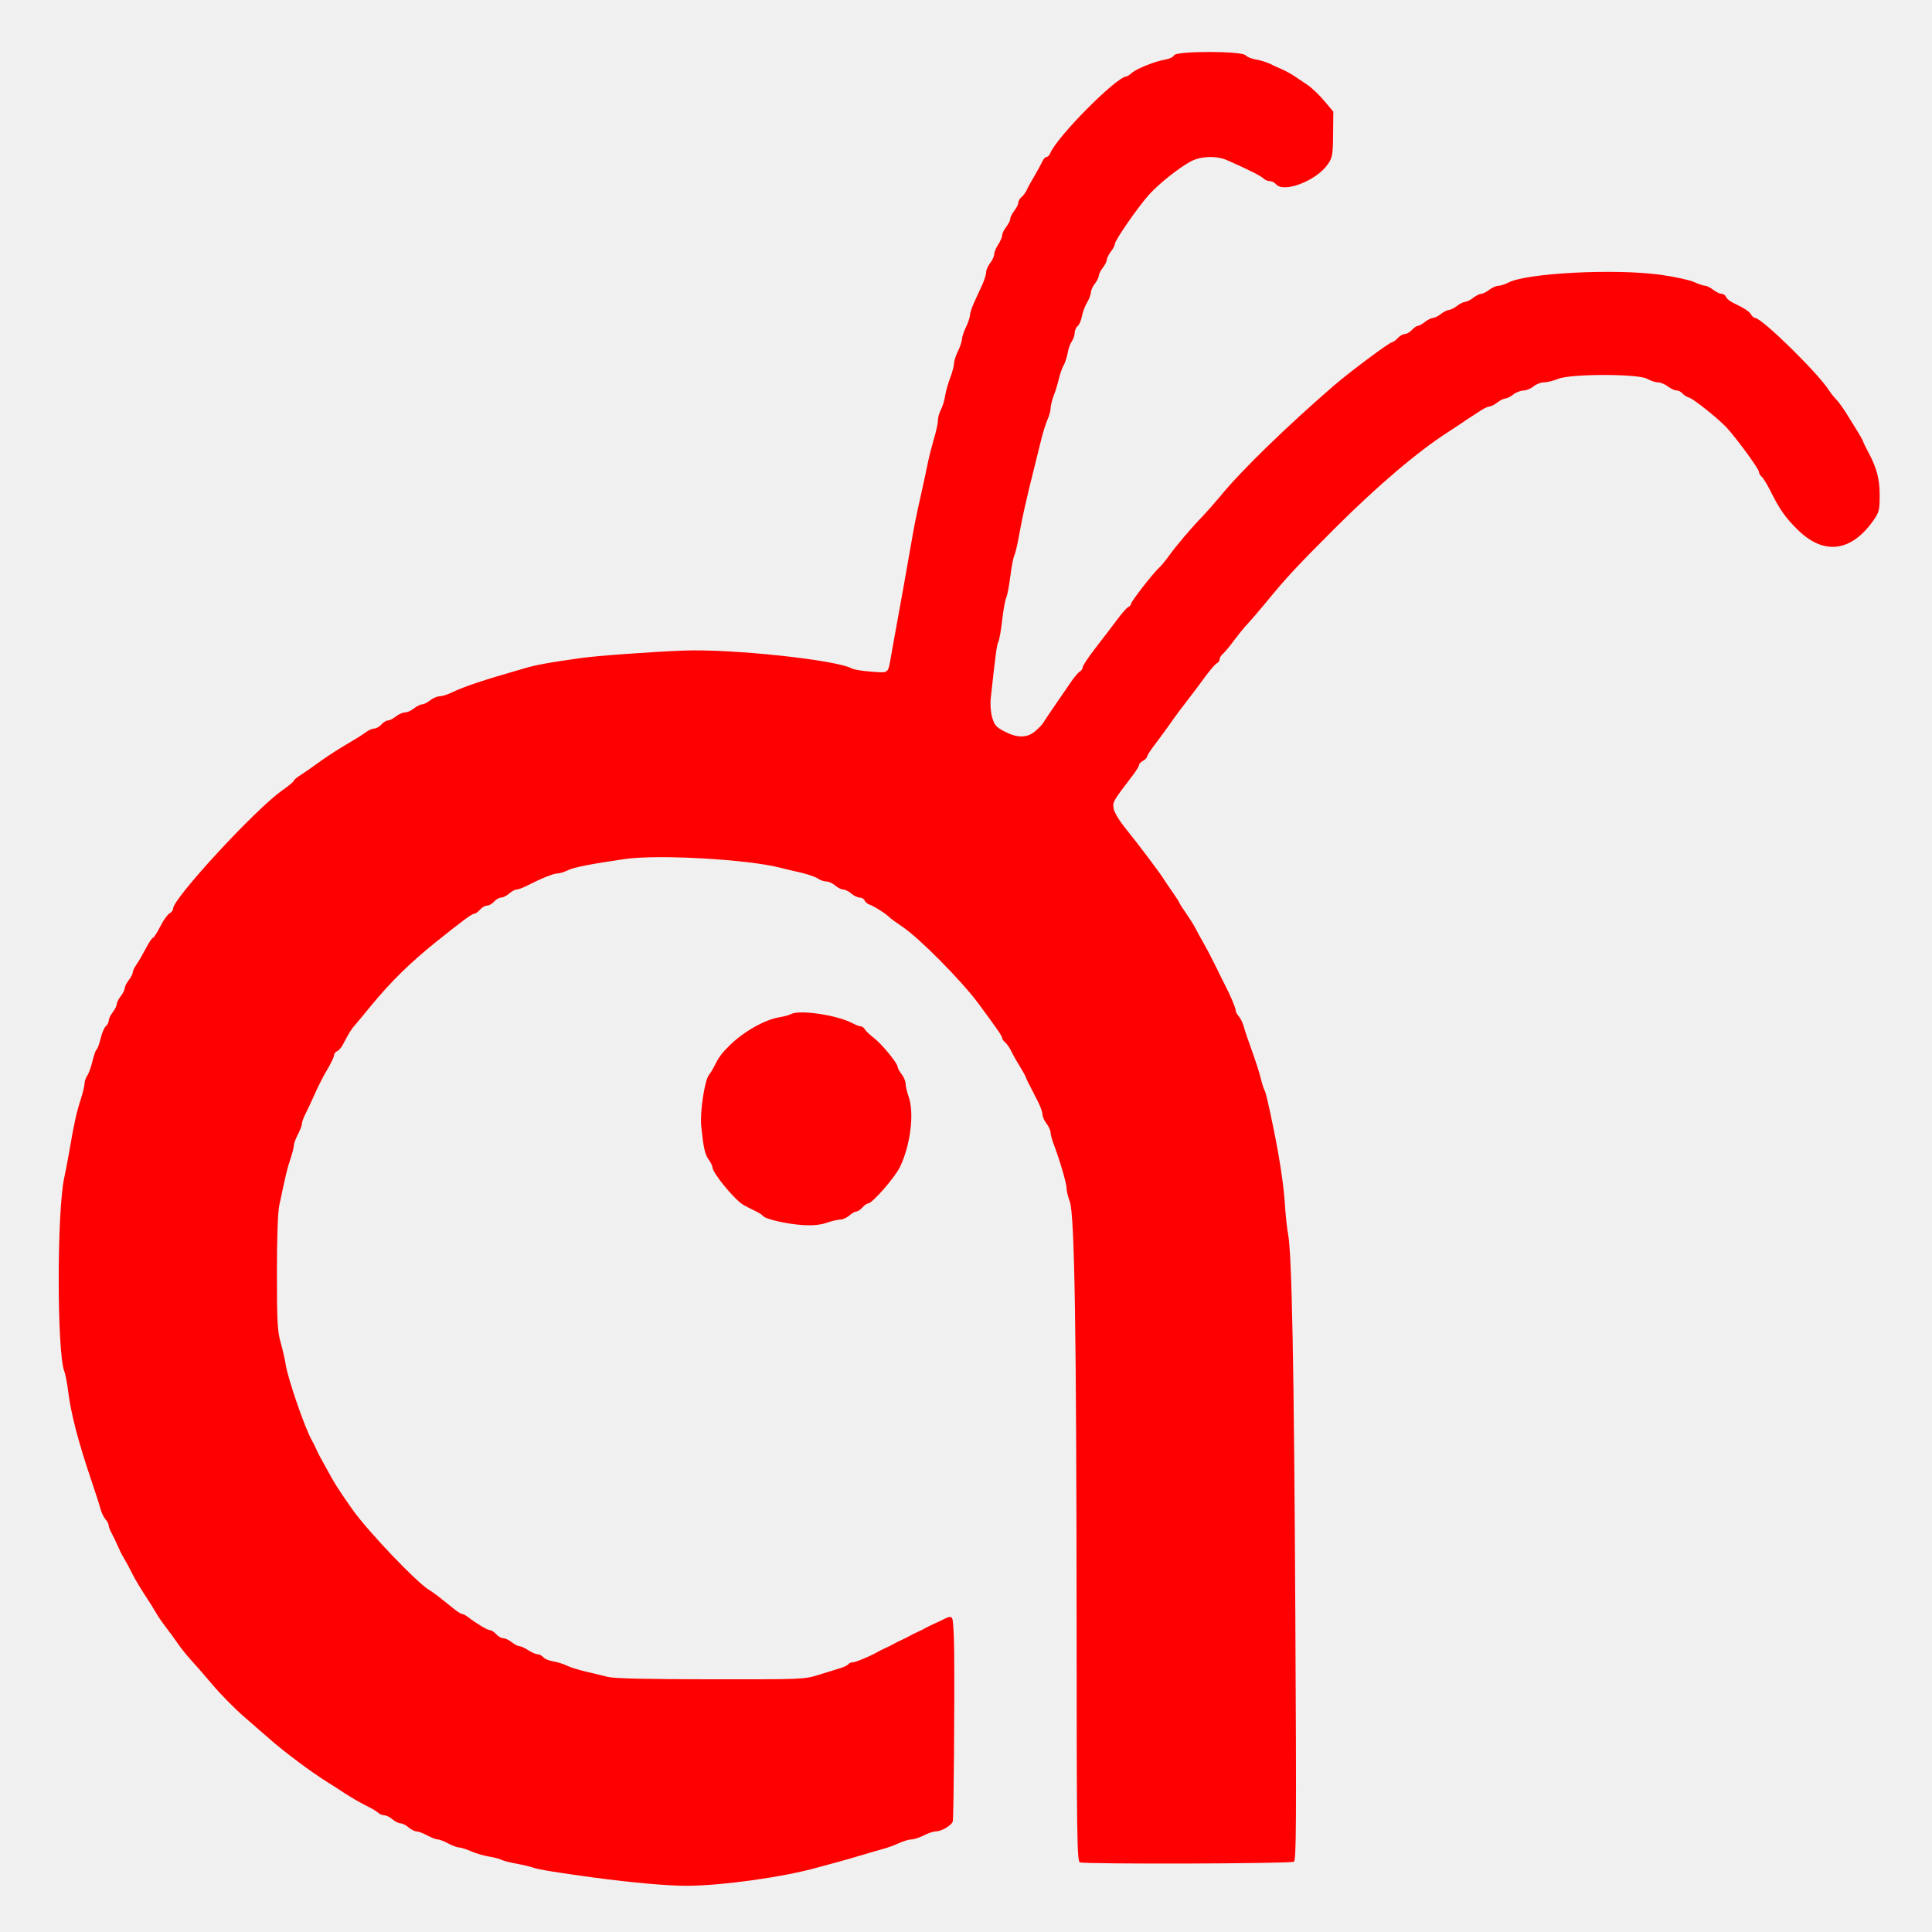
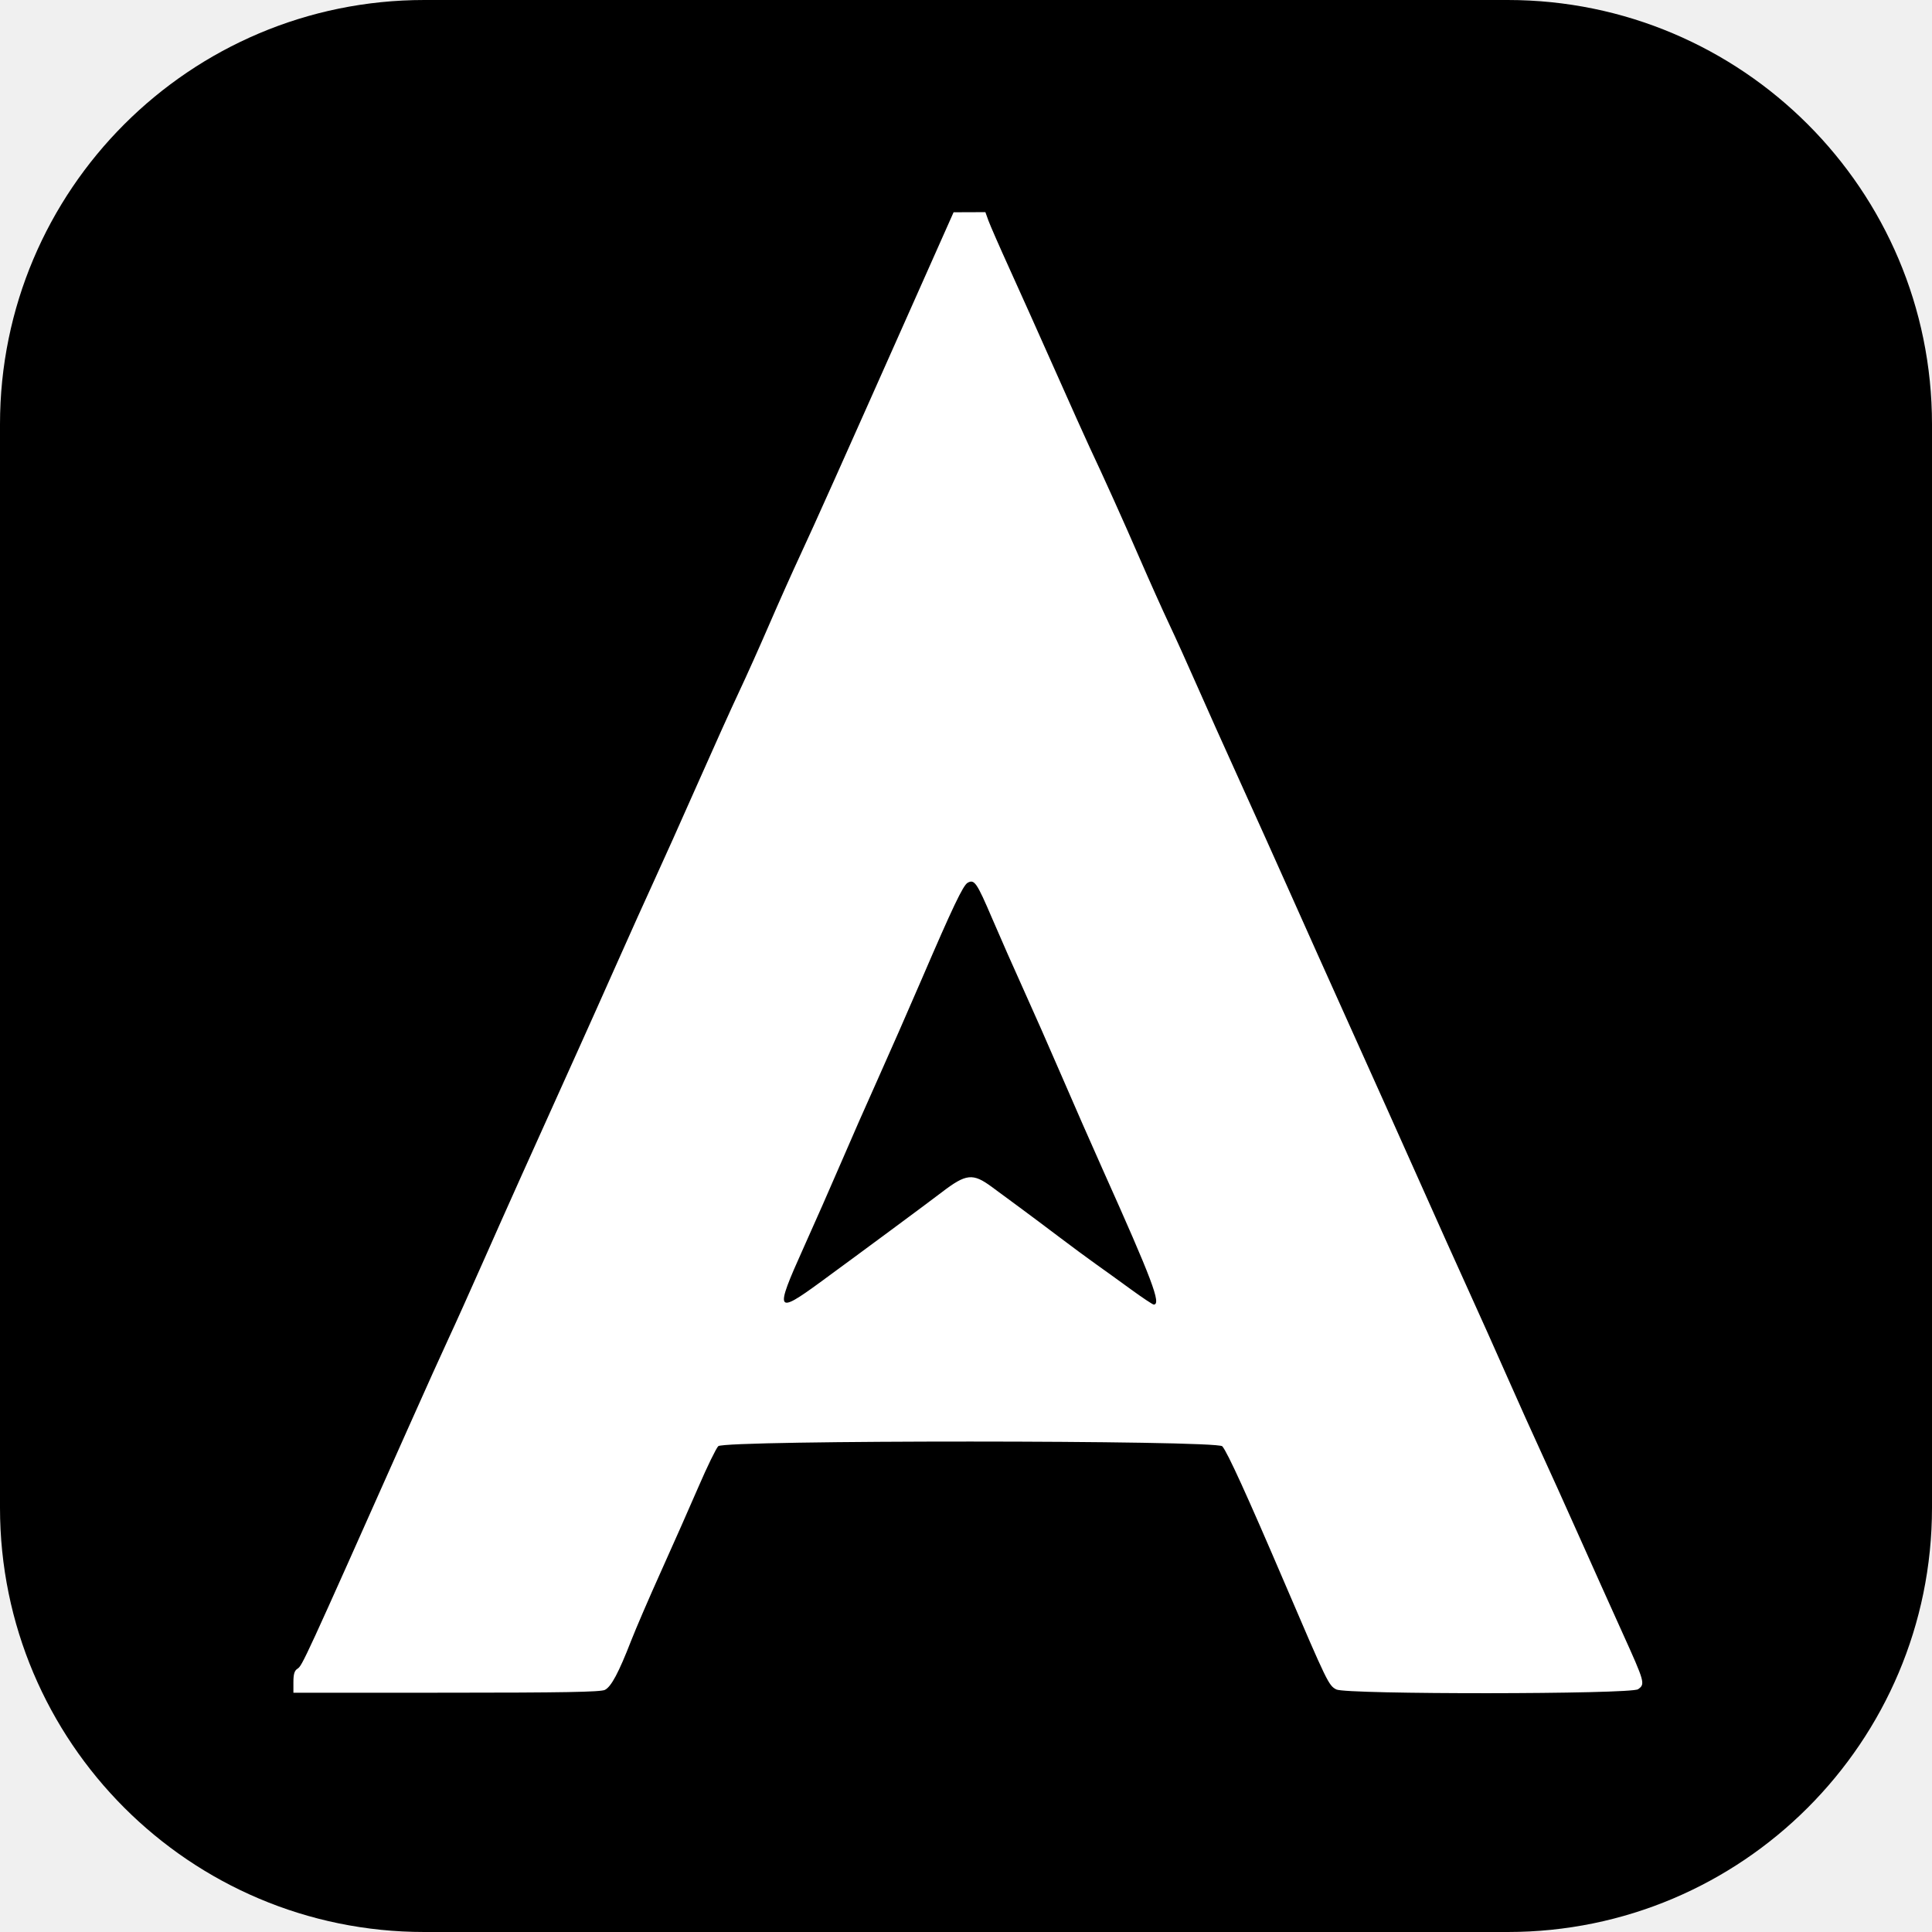
- <svg xmlns="http://www.w3.org/2000/svg" viewBox="0 0 240 240">
-   <path fill="#FF0000" fill-rule="evenodd" d="M 145.84 6.87 C 145.77 7.07, 145.29 7.31, 144.79 7.39 C 143.51 7.61, 141.22 8.51, 140.61 9.05 C 140.33 9.3, 140.02 9.5, 139.93 9.5 C 138.73 9.5, 131.28 17, 130.45 19.06 C 130.35 19.3, 130.15 19.5, 130 19.5 C 129.86 19.5, 129.62 19.75, 129.48 20.06 C 129.34 20.37, 128.9 21.19, 128.49 21.88 C 128.08 22.56, 127.65 23.35, 127.53 23.64 C 127.4 23.92, 127.12 24.3, 126.9 24.48 C 126.68 24.66, 126.5 24.98, 126.5 25.18 C 126.5 25.38, 126.27 25.83, 126 26.18 C 125.73 26.53, 125.5 26.98, 125.5 27.18 C 125.5 27.38, 125.27 27.83, 125 28.18 C 124.73 28.53, 124.5 29, 124.5 29.22 C 124.5 29.44, 124.27 29.96, 124 30.38 C 123.73 30.79, 123.5 31.33, 123.5 31.59 C 123.5 31.84, 123.27 32.33, 123 32.68 C 122.73 33.03, 122.5 33.54, 122.5 33.82 C 122.5 34.09, 122.29 34.78, 122.03 35.35 C 121.77 35.91, 121.32 36.89, 121.03 37.53 C 120.74 38.16, 120.5 38.89, 120.49 39.15 C 120.49 39.41, 120.27 40.08, 120 40.63 C 119.73 41.17, 119.51 41.85, 119.5 42.13 C 119.49 42.4, 119.27 43.08, 119 43.63 C 118.73 44.17, 118.51 44.87, 118.51 45.18 C 118.5 45.48, 118.29 46.27, 118.04 46.93 C 117.78 47.59, 117.5 48.59, 117.41 49.15 C 117.33 49.72, 117.09 50.51, 116.88 50.9 C 116.67 51.3, 116.5 51.91, 116.51 52.25 C 116.51 52.59, 116.29 53.61, 116.02 54.5 C 115.76 55.39, 115.41 56.74, 115.26 57.5 C 115.11 58.26, 114.77 59.83, 114.51 61 C 113.73 64.47, 113.58 65.23, 113.04 68.38 C 112.36 72.25, 111.98 74.39, 111.25 78.38 C 111.1 79.2, 110.85 80.55, 110.71 81.38 C 110.29 83.75, 110.48 83.59, 108.28 83.44 C 107.2 83.36, 106.1 83.19, 105.83 83.04 C 103.8 81.96, 90.85 80.58, 84.87 80.82 C 80.76 80.98, 74.08 81.47, 72.13 81.75 C 67.95 82.34, 66.74 82.57, 65.19 83.01 C 59.81 84.56, 57.75 85.25, 56.13 86.02 C 55.58 86.29, 54.89 86.5, 54.6 86.5 C 54.31 86.5, 53.78 86.72, 53.43 87 C 53.08 87.28, 52.63 87.5, 52.43 87.5 C 52.23 87.5, 51.78 87.72, 51.43 88 C 51.08 88.28, 50.58 88.5, 50.31 88.5 C 50.04 88.5, 49.53 88.72, 49.18 89 C 48.83 89.28, 48.38 89.5, 48.19 89.5 C 47.99 89.5, 47.62 89.72, 47.38 90 C 47.13 90.28, 46.73 90.5, 46.5 90.5 C 46.26 90.5, 45.8 90.7, 45.47 90.94 C 44.82 91.41, 44.64 91.52, 42.38 92.87 C 41.55 93.37, 40.26 94.22, 39.5 94.78 C 38.74 95.34, 37.76 96.02, 37.31 96.3 C 36.87 96.57, 36.5 96.88, 36.5 96.99 C 36.5 97.09, 35.84 97.64, 35.03 98.21 C 31.74 100.51, 21.5 111.61, 21.5 112.87 C 21.5 113.07, 21.3 113.34, 21.05 113.47 C 20.8 113.61, 20.28 114.34, 19.9 115.11 C 19.51 115.87, 19.1 116.5, 19 116.5 C 18.89 116.5, 18.5 117.09, 18.12 117.81 C 17.74 118.53, 17.23 119.42, 16.97 119.79 C 16.71 120.15, 16.5 120.6, 16.49 120.79 C 16.49 120.97, 16.27 121.41, 16 121.75 C 15.73 122.09, 15.51 122.54, 15.5 122.75 C 15.49 122.96, 15.27 123.41, 15 123.75 C 14.73 124.09, 14.51 124.54, 14.5 124.75 C 14.49 124.96, 14.27 125.41, 14 125.75 C 13.73 126.09, 13.51 126.56, 13.51 126.78 C 13.5 127.01, 13.34 127.32, 13.15 127.48 C 12.95 127.64, 12.66 128.33, 12.5 129.01 C 12.33 129.69, 12.11 130.31, 12 130.38 C 11.89 130.44, 11.66 131.09, 11.49 131.81 C 11.32 132.53, 11.03 133.35, 10.84 133.62 C 10.65 133.89, 10.5 134.34, 10.5 134.62 C 10.5 134.9, 10.28 135.8, 10.01 136.63 C 9.49 138.24, 9.18 139.66, 8.61 143 C 8.41 144.17, 8.13 145.63, 7.99 146.25 C 7.06 150.43, 7.06 167.91, 7.99 170.36 C 8.14 170.74, 8.35 171.86, 8.47 172.84 C 8.8 175.57, 9.72 179.1, 11.38 184 C 11.87 185.44, 12.37 187, 12.49 187.46 C 12.61 187.91, 12.88 188.48, 13.1 188.73 C 13.32 188.97, 13.5 189.31, 13.5 189.48 C 13.5 189.66, 13.67 190.1, 13.87 190.46 C 14.07 190.83, 14.4 191.52, 14.61 192 C 14.82 192.48, 15.1 193.07, 15.25 193.31 C 15.39 193.55, 15.61 193.95, 15.75 194.19 C 15.89 194.43, 16.23 195.07, 16.5 195.63 C 16.78 196.18, 17.45 197.3, 17.99 198.13 C 18.54 198.95, 19.17 199.96, 19.4 200.38 C 19.63 200.79, 20.17 201.57, 20.6 202.13 C 21.03 202.68, 21.69 203.58, 22.06 204.13 C 22.43 204.68, 23.16 205.59, 23.68 206.16 C 24.2 206.72, 25.45 208.15, 26.45 209.34 C 27.46 210.53, 29.2 212.29, 30.33 213.27 C 31.45 214.25, 32.94 215.54, 33.63 216.14 C 35.39 217.69, 38.82 220.24, 40.67 221.38 C 40.9 221.51, 41.79 222.09, 42.66 222.66 C 43.54 223.24, 44.78 223.96, 45.44 224.28 C 46.09 224.59, 46.77 225, 46.96 225.17 C 47.14 225.35, 47.49 225.5, 47.73 225.5 C 47.97 225.5, 48.43 225.72, 48.75 226 C 49.07 226.28, 49.52 226.5, 49.75 226.5 C 49.98 226.5, 50.43 226.72, 50.75 227 C 51.07 227.28, 51.51 227.5, 51.73 227.5 C 51.95 227.5, 52.55 227.72, 53.07 228 C 53.58 228.28, 54.17 228.5, 54.38 228.5 C 54.58 228.5, 55.17 228.72, 55.68 229 C 56.2 229.28, 56.8 229.5, 57.03 229.5 C 57.25 229.5, 57.93 229.71, 58.53 229.98 C 59.13 230.24, 60.13 230.53, 60.75 230.63 C 61.37 230.73, 62.07 230.91, 62.31 231.04 C 62.55 231.16, 63.4 231.38, 64.19 231.52 C 64.98 231.66, 65.91 231.88, 66.25 232.01 C 66.82 232.23, 69.28 232.63, 73.88 233.25 C 78.43 233.86, 82.86 234.26, 85.25 234.26 C 89.56 234.26, 97.4 233.17, 101.5 232 C 102.39 231.75, 103.58 231.43, 104.13 231.29 C 104.67 231.15, 105.91 230.79, 106.88 230.5 C 107.84 230.21, 109.08 229.85, 109.63 229.7 C 110.17 229.56, 111.09 229.23, 111.65 228.97 C 112.22 228.71, 112.92 228.5, 113.22 228.5 C 113.52 228.5, 114.21 228.28, 114.75 228 C 115.29 227.72, 115.97 227.5, 116.26 227.5 C 116.96 227.5, 118.22 226.75, 118.36 226.26 C 118.47 225.85, 118.59 211.52, 118.53 205.13 C 118.51 203.06, 118.4 201.23, 118.29 201.05 C 118.12 200.79, 117.94 200.8, 117.35 201.09 C 116.95 201.29, 116.34 201.58, 116 201.73 C 115.66 201.88, 115.21 202.1, 115 202.22 C 114.79 202.35, 114.34 202.57, 114 202.72 C 113.66 202.87, 113.21 203.1, 113 203.22 C 112.79 203.35, 112.34 203.57, 112 203.72 C 111.66 203.87, 111.21 204.1, 111 204.22 C 110.79 204.35, 110.34 204.57, 110 204.72 C 109.66 204.87, 109.21 205.1, 109 205.22 C 108.13 205.73, 106.29 206.5, 105.92 206.5 C 105.71 206.5, 105.47 206.6, 105.39 206.73 C 105.31 206.86, 104.88 207.07, 104.43 207.21 C 103.99 207.35, 102.78 207.72, 101.75 208.04 C 99.9 208.62, 99.74 208.62, 88.25 208.61 C 80.22 208.6, 76.28 208.51, 75.5 208.31 C 74.88 208.15, 73.65 207.85, 72.76 207.65 C 71.88 207.44, 70.81 207.11, 70.39 206.9 C 69.97 206.69, 69.21 206.46, 68.71 206.38 C 68.21 206.3, 67.66 206.07, 67.49 205.87 C 67.33 205.67, 67.01 205.5, 66.78 205.5 C 66.56 205.5, 66.04 205.27, 65.63 205 C 65.21 204.73, 64.72 204.5, 64.54 204.5 C 64.35 204.5, 63.92 204.28, 63.57 204 C 63.22 203.72, 62.74 203.5, 62.5 203.5 C 62.27 203.5, 61.87 203.28, 61.63 203 C 61.38 202.72, 61.03 202.5, 60.85 202.5 C 60.54 202.5, 59.23 201.71, 58.14 200.88 C 57.87 200.67, 57.55 200.5, 57.42 200.5 C 57.3 200.5, 56.88 200.25, 56.49 199.94 C 56.1 199.63, 55.37 199.04, 54.85 198.63 C 54.34 198.21, 53.62 197.69, 53.25 197.47 C 51.68 196.5, 45.65 190.17, 43.77 187.5 C 41.99 184.97, 41.49 184.17, 40.46 182.25 C 40.2 181.77, 39.89 181.21, 39.77 181 C 39.65 180.79, 39.43 180.34, 39.28 180 C 39.13 179.66, 38.9 179.21, 38.78 179 C 37.94 177.59, 35.77 171.34, 35.49 169.5 C 35.39 168.88, 35.11 167.64, 34.86 166.75 C 34.46 165.35, 34.4 164.15, 34.4 158.13 C 34.4 153.81, 34.51 150.6, 34.69 149.75 C 35.48 145.98, 35.71 145.03, 36.09 143.93 C 36.31 143.27, 36.5 142.54, 36.5 142.3 C 36.5 142.06, 36.73 141.45, 37 140.93 C 37.27 140.42, 37.5 139.83, 37.5 139.61 C 37.5 139.4, 37.71 138.81, 37.98 138.3 C 38.24 137.79, 38.77 136.65, 39.16 135.77 C 39.55 134.88, 40.24 133.54, 40.69 132.8 C 41.13 132.05, 41.5 131.28, 41.5 131.09 C 41.5 130.89, 41.67 130.67, 41.87 130.59 C 42.07 130.51, 42.39 130.15, 42.58 129.79 C 43.35 128.33, 43.64 127.85, 44.07 127.37 C 44.31 127.1, 45.2 126.03, 46.04 125 C 48.5 122, 50.91 119.62, 54.13 117.04 C 57.53 114.31, 58.63 113.5, 58.95 113.5 C 59.07 113.5, 59.38 113.28, 59.63 113 C 59.87 112.72, 60.27 112.5, 60.5 112.5 C 60.73 112.5, 61.13 112.28, 61.38 112 C 61.62 111.72, 62.02 111.5, 62.25 111.5 C 62.48 111.5, 62.93 111.28, 63.25 111 C 63.57 110.72, 63.98 110.5, 64.18 110.5 C 64.37 110.5, 64.94 110.29, 65.45 110.03 C 67.23 109.12, 68.77 108.5, 69.27 108.5 C 69.55 108.5, 70.11 108.32, 70.53 108.11 C 71.23 107.75, 73.42 107.32, 77.63 106.71 C 81.74 106.12, 92.75 106.74, 96.88 107.78 C 97.42 107.92, 98.59 108.2, 99.47 108.4 C 100.35 108.6, 101.3 108.93, 101.59 109.13 C 101.88 109.33, 102.35 109.5, 102.64 109.5 C 102.93 109.5, 103.43 109.72, 103.75 110 C 104.07 110.28, 104.52 110.5, 104.75 110.5 C 104.98 110.5, 105.43 110.72, 105.75 111 C 106.07 111.28, 106.54 111.5, 106.8 111.5 C 107.05 111.5, 107.33 111.66, 107.41 111.87 C 107.48 112.07, 107.77 112.3, 108.05 112.39 C 108.56 112.55, 110.26 113.64, 110.49 113.96 C 110.57 114.05, 111.29 114.58, 112.11 115.13 C 114.23 116.56, 119.4 121.78, 121.54 124.66 C 123.88 127.82, 124.5 128.72, 124.5 128.98 C 124.5 129.09, 124.68 129.33, 124.89 129.51 C 125.1 129.69, 125.44 130.18, 125.64 130.61 C 125.84 131.03, 126.28 131.82, 126.63 132.38 C 126.98 132.93, 127.32 133.54, 127.4 133.75 C 127.47 133.96, 127.64 134.32, 127.77 134.56 C 127.9 134.8, 128.1 135.2, 128.22 135.44 C 128.34 135.68, 128.68 136.34, 128.97 136.91 C 129.26 137.48, 129.5 138.17, 129.5 138.44 C 129.5 138.71, 129.73 139.22, 130 139.57 C 130.27 139.92, 130.5 140.41, 130.5 140.66 C 130.5 140.91, 130.71 141.68, 130.98 142.37 C 131.71 144.31, 132.51 147.07, 132.5 147.66 C 132.5 147.95, 132.68 148.68, 132.9 149.28 C 133.49 150.91, 133.72 165.47, 133.74 201.16 C 133.75 228.31, 133.79 231.21, 134.15 231.35 C 134.78 231.59, 160.34 231.52, 160.73 231.27 C 161.03 231.08, 161.05 226.62, 160.91 200.59 C 160.75 169.73, 160.48 155.71, 160.01 153.3 C 159.87 152.57, 159.69 150.88, 159.61 149.55 C 159.48 147.38, 158.97 143.97, 158.24 140.38 C 157.55 137.01, 157.24 135.68, 157.08 135.43 C 156.99 135.28, 156.77 134.59, 156.6 133.89 C 156.43 133.19, 155.93 131.67, 155.51 130.5 C 155.08 129.33, 154.63 128, 154.51 127.54 C 154.39 127.09, 154.12 126.52, 153.9 126.27 C 153.68 126.03, 153.5 125.69, 153.5 125.51 C 153.5 125.21, 152.85 123.66, 152.18 122.38 C 152.04 122.1, 151.83 121.68, 151.71 121.44 C 151.6 121.2, 151.39 120.78, 151.25 120.5 C 151.11 120.22, 150.89 119.78, 150.75 119.5 C 150.19 118.39, 149.93 117.89, 149.44 117.03 C 149.15 116.53, 148.75 115.79, 148.54 115.38 C 148.33 114.96, 147.78 114.09, 147.33 113.44 C 146.87 112.79, 146.5 112.2, 146.5 112.14 C 146.5 112.08, 146.13 111.5, 145.69 110.87 C 145.24 110.23, 144.76 109.52, 144.62 109.29 C 144.17 108.54, 141.44 104.91, 139.94 103.06 C 139.06 101.98, 138.42 100.93, 138.34 100.44 C 138.21 99.6, 138.22 99.58, 140.8 96.2 C 141.18 95.69, 141.5 95.16, 141.5 95.02 C 141.5 94.88, 141.73 94.65, 142 94.5 C 142.27 94.35, 142.5 94.12, 142.5 93.98 C 142.5 93.85, 142.92 93.19, 143.44 92.52 C 143.95 91.85, 144.83 90.66, 145.38 89.87 C 145.92 89.08, 146.83 87.86, 147.39 87.15 C 147.94 86.45, 148.94 85.12, 149.61 84.2 C 150.28 83.28, 150.98 82.47, 151.16 82.39 C 151.35 82.32, 151.5 82.11, 151.5 81.91 C 151.5 81.72, 151.69 81.41, 151.91 81.22 C 152.14 81.03, 152.76 80.29, 153.29 79.56 C 153.83 78.84, 154.57 77.93, 154.94 77.54 C 155.32 77.14, 156.3 76, 157.13 75 C 159.91 71.62, 160.82 70.64, 165.85 65.6 C 171.08 60.37, 176.23 55.99, 179.97 53.62 C 180.19 53.48, 180.87 53.03, 181.48 52.62 C 182.08 52.21, 182.75 51.76, 182.97 51.63 C 183.19 51.49, 183.67 51.18, 184.04 50.94 C 184.4 50.7, 184.85 50.5, 185.04 50.49 C 185.22 50.49, 185.66 50.27, 186 50 C 186.34 49.73, 186.79 49.51, 187 49.5 C 187.21 49.49, 187.66 49.27, 188 49 C 188.34 48.73, 188.92 48.51, 189.27 48.51 C 189.63 48.5, 190.18 48.27, 190.5 48 C 190.82 47.73, 191.39 47.5, 191.78 47.5 C 192.17 47.5, 192.97 47.3, 193.56 47.06 C 195.13 46.42, 203.51 46.42, 204.63 47.06 C 205.04 47.3, 205.64 47.5, 205.96 47.5 C 206.28 47.5, 206.83 47.73, 207.18 48 C 207.53 48.27, 208.01 48.5, 208.25 48.5 C 208.49 48.5, 208.83 48.66, 208.99 48.87 C 209.16 49.07, 209.54 49.31, 209.84 49.4 C 210.44 49.59, 213.52 52.06, 214.53 53.16 C 215.75 54.49, 218.5 58.26, 218.5 58.6 C 218.5 58.79, 218.66 59.07, 218.85 59.23 C 219.04 59.39, 219.52 60.16, 219.91 60.95 C 221.05 63.25, 221.77 64.29, 223.32 65.81 C 226.58 69.02, 230 68.57, 232.77 64.58 C 233.43 63.63, 233.5 63.34, 233.5 61.5 C 233.5 59.59, 233.15 58.21, 232.23 56.44 C 232.1 56.2, 231.9 55.8, 231.77 55.56 C 231.64 55.32, 231.47 54.96, 231.4 54.75 C 231.32 54.54, 231 53.98, 230.69 53.49 C 230.38 53, 229.79 52.05, 229.38 51.38 C 228.96 50.7, 228.4 49.92, 228.12 49.64 C 227.84 49.36, 227.43 48.84, 227.21 48.5 C 225.85 46.35, 218.86 39.5, 218.03 39.5 C 217.89 39.5, 217.68 39.32, 217.55 39.11 C 217.33 38.7, 216.71 38.29, 215.34 37.64 C 214.91 37.44, 214.49 37.1, 214.41 36.88 C 214.33 36.67, 214.08 36.5, 213.86 36.5 C 213.64 36.5, 213.17 36.27, 212.82 36 C 212.47 35.73, 212.02 35.5, 211.83 35.5 C 211.63 35.5, 211 35.29, 210.42 35.03 C 209.85 34.77, 207.97 34.37, 206.25 34.13 C 200.58 33.35, 189.64 33.92, 187.38 35.1 C 186.96 35.32, 186.4 35.5, 186.13 35.5 C 185.85 35.51, 185.34 35.73, 185 36 C 184.66 36.27, 184.21 36.49, 184 36.5 C 183.79 36.51, 183.34 36.73, 183 37 C 182.66 37.27, 182.21 37.49, 182 37.5 C 181.79 37.51, 181.34 37.73, 181 38 C 180.66 38.27, 180.21 38.49, 180 38.5 C 179.79 38.51, 179.34 38.73, 179 39 C 178.66 39.27, 178.21 39.49, 178 39.5 C 177.79 39.51, 177.34 39.73, 177 40 C 176.66 40.27, 176.25 40.49, 176.1 40.49 C 175.95 40.5, 175.62 40.73, 175.38 41 C 175.13 41.27, 174.73 41.5, 174.5 41.5 C 174.27 41.5, 173.87 41.73, 173.63 42 C 173.38 42.27, 173.07 42.5, 172.95 42.5 C 172.63 42.5, 167.6 46.25, 165.63 47.96 C 159.7 53.1, 154.12 58.53, 151.6 61.63 C 150.92 62.45, 149.92 63.58, 149.38 64.15 C 148.07 65.48, 146.06 67.85, 145.16 69.12 C 144.76 69.67, 144.25 70.29, 144.01 70.5 C 143.31 71.12, 140.5 74.72, 140.5 75.01 C 140.5 75.15, 140.35 75.32, 140.18 75.39 C 140 75.46, 139.35 76.19, 138.74 77.02 C 138.13 77.84, 136.92 79.43, 136.06 80.53 C 135.2 81.64, 134.5 82.7, 134.5 82.88 C 134.5 83.07, 134.34 83.31, 134.14 83.42 C 133.95 83.53, 133.48 84.08, 133.1 84.63 C 130.55 88.33, 129.85 89.37, 129.62 89.76 C 129.47 90, 129.01 90.49, 128.58 90.85 C 127.57 91.69, 126.37 91.7, 124.77 90.86 C 123.73 90.32, 123.52 90.07, 123.25 89.11 C 123.06 88.46, 122.99 87.43, 123.08 86.68 C 123.69 81.1, 123.83 80.08, 124.02 79.71 C 124.14 79.49, 124.36 78.27, 124.5 77 C 124.64 75.73, 124.87 74.5, 124.99 74.26 C 125.12 74.02, 125.35 72.84, 125.5 71.63 C 125.65 70.41, 125.88 69.23, 126 69 C 126.13 68.76, 126.39 67.63, 126.6 66.47 C 126.96 64.39, 127.5 61.99, 128.47 58.13 C 128.74 57.02, 129.15 55.39, 129.37 54.5 C 129.59 53.61, 129.94 52.52, 130.14 52.09 C 130.34 51.65, 130.5 51.04, 130.51 50.71 C 130.52 50.39, 130.69 49.67, 130.9 49.13 C 131.12 48.58, 131.41 47.62, 131.55 47 C 131.7 46.39, 131.96 45.66, 132.13 45.38 C 132.3 45.1, 132.52 44.43, 132.62 43.89 C 132.71 43.34, 132.95 42.67, 133.15 42.39 C 133.34 42.12, 133.5 41.65, 133.5 41.35 C 133.5 41.05, 133.67 40.67, 133.87 40.51 C 134.07 40.34, 134.31 39.79, 134.4 39.29 C 134.49 38.79, 134.77 38.02, 135.03 37.6 C 135.29 37.17, 135.5 36.6, 135.51 36.35 C 135.51 36.09, 135.73 35.59, 136 35.25 C 136.27 34.91, 136.49 34.46, 136.5 34.25 C 136.51 34.04, 136.73 33.59, 137 33.25 C 137.27 32.91, 137.49 32.46, 137.5 32.25 C 137.51 32.04, 137.73 31.59, 138 31.25 C 138.27 30.91, 138.49 30.48, 138.49 30.3 C 138.5 29.85, 141.39 25.68, 142.7 24.22 C 143.94 22.84, 146.41 20.87, 147.91 20.06 C 149.16 19.38, 151.14 19.32, 152.46 19.91 C 155.13 21.09, 156.63 21.85, 156.94 22.16 C 157.13 22.35, 157.49 22.5, 157.74 22.5 C 157.99 22.5, 158.33 22.67, 158.5 22.88 C 159.46 24.03, 163.58 22.44, 164.97 20.37 C 165.51 19.58, 165.58 19.2, 165.6 16.68 L 165.63 13.87 164.5 12.53 C 163.88 11.79, 162.94 10.89, 162.4 10.53 C 161.86 10.17, 161.13 9.68, 160.77 9.44 C 160.42 9.2, 159.73 8.82, 159.25 8.61 C 158.77 8.4, 158.04 8.07, 157.63 7.87 C 157.21 7.68, 156.46 7.46, 155.96 7.38 C 155.46 7.3, 154.91 7.07, 154.74 6.87 C 154.29 6.32, 146.05 6.32, 145.84 6.87 M 98.25 125.98 C 98.04 126.1, 97.39 126.27, 96.8 126.37 C 94.99 126.67, 92.35 128.17, 90.63 129.87 C 89.63 130.86, 89.29 131.32, 88.71 132.5 C 88.54 132.84, 88.25 133.31, 88.07 133.53 C 87.54 134.17, 86.93 138.17, 87.11 139.88 C 87.38 142.58, 87.56 143.37, 88.03 144.04 C 88.29 144.4, 88.5 144.83, 88.5 144.99 C 88.5 145.69, 91.23 149.02, 92.35 149.68 C 92.64 149.85, 93.27 150.17, 93.75 150.4 C 94.23 150.62, 94.69 150.91, 94.77 151.04 C 95.02 151.43, 97.75 152.06, 99.7 152.18 C 100.96 152.26, 101.88 152.17, 102.68 151.9 C 103.32 151.68, 104.08 151.5, 104.38 151.5 C 104.68 151.5, 105.18 151.28, 105.5 151 C 105.82 150.72, 106.21 150.5, 106.37 150.5 C 106.54 150.5, 106.88 150.28, 107.13 150 C 107.37 149.72, 107.69 149.5, 107.83 149.5 C 108.35 149.5, 111.18 146.26, 111.8 144.96 C 113.11 142.23, 113.59 138.29, 112.88 136.25 C 112.67 135.67, 112.5 134.94, 112.5 134.63 C 112.5 134.32, 112.27 133.78, 112 133.43 C 111.73 133.08, 111.5 132.67, 111.5 132.52 C 111.5 132.07, 109.54 129.69, 108.55 128.93 C 108.04 128.54, 107.54 128.07, 107.43 127.86 C 107.32 127.66, 107.09 127.5, 106.92 127.5 C 106.76 127.5, 106.29 127.32, 105.88 127.1 C 103.95 126.08, 99.27 125.4, 98.25 125.98" />
+ <svg xmlns="http://www.w3.org/2000/svg" viewBox="0 0 856 856" width="856" height="856">
+   <rect width="856" height="856" rx="188" fill="#000" />
+   <path transform="translate(130 94)" fill="#fff" fill-rule="evenodd" d="M 276.16 36.77 C 241.35 115.01, 231.06 137.99, 224.77 151.50 C 221.18 159.20, 214.85 173.37, 210.69 183 C 206.53 192.62, 200.58 205.90, 197.46 212.50 C 194.34 219.10, 186.02 237.55, 178.97 253.50 C 171.92 269.45, 163.34 288.57, 159.91 296 C 156.49 303.42, 149.09 319.85, 143.47 332.50 C 137.85 345.15, 130.20 362.25, 126.47 370.50 C 103.34 421.72, 94.56 441.29, 84.51 464 C 78.30 478.02, 71.32 493.55, 68.99 498.50 C 66.66 503.45, 58.34 521.90, 50.50 539.50 C 4.65 642.43, 3.91 644.03, 1.79 645.36 C 0.47 646.18, 0 647.75, 0 651.24 L 0 656 67.75 655.98 C 119.47 655.97, 136.09 655.67, 138 654.73 C 140.80 653.34, 144.11 647.15, 149.61 633 C 151.64 627.77, 157.65 613.82, 162.98 602 C 168.31 590.17, 175.78 573.30, 179.58 564.50 C 183.38 555.70, 187.28 547.71, 188.24 546.75 C 191.01 543.98, 409.19 544.04, 411.56 546.80 C 413.86 549.49, 422.50 568.42, 439.05 607.08 C 458.20 651.80, 458.68 652.78, 462.08 654.54 C 466.46 656.81, 592.53 656.71, 595.77 654.44 C 599.01 652.17, 598.80 651.42, 588.88 629.50 C 583.90 618.50, 575.11 598.92, 569.34 586 C 563.58 573.07, 556.15 556.65, 552.85 549.50 C 549.54 542.35, 542.76 527.27, 537.78 516 C 532.81 504.72, 525.14 487.62, 520.76 478 C 516.37 468.37, 506.56 446.55, 498.97 429.50 C 491.37 412.45, 477.65 381.85, 468.47 361.50 C 459.30 341.15, 447.15 314.08, 441.49 301.35 C 435.82 288.62, 425.80 266.35, 419.21 251.85 C 412.63 237.36, 404.08 218.30, 400.22 209.50 C 396.36 200.70, 390.87 188.55, 388.01 182.50 C 385.15 176.45, 379.30 163.40, 375.00 153.50 C 367.78 136.86, 358.99 117.36, 352.69 104 C 351.26 100.97, 344.49 85.90, 337.65 70.50 C 330.81 55.10, 321.63 34.62, 317.25 25 C 312.87 15.37, 308.69 5.81, 307.94 3.75 L 306.59 0 299.54 0.02 L 292.50 0.05 276.16 36.77 M 298.72 297.13 C 296.71 298.26, 292.11 307.90, 278.30 340 C 272.50 353.47, 263.80 373.27, 258.98 384 C 254.15 394.72, 246.72 411.60, 242.48 421.50 C 238.23 431.40, 230.76 448.36, 225.87 459.20 C 213.18 487.38, 213.75 488.50, 233.50 474.05 C 251.34 461.00, 281.36 438.78, 287.20 434.30 C 298.09 425.96, 301.01 425.65, 309.50 431.93 C 312.25 433.96, 317.87 438.11, 322 441.14 C 326.12 444.18, 333.90 450.00, 339.29 454.08 C 344.67 458.16, 351.94 463.52, 355.43 466 C 358.92 468.47, 365.94 473.53, 371.04 477.25 C 376.14 480.96, 380.70 484, 381.18 484 C 384.63 484, 380.52 473.11, 358.72 424.50 C 353.79 413.50, 345.49 394.60, 340.28 382.50 C 335.06 370.40, 327.52 353.30, 323.52 344.50 C 319.52 335.70, 313.23 321.44, 309.54 312.82 C 302.76 296.98, 301.71 295.46, 298.72 297.13" />
</svg>
